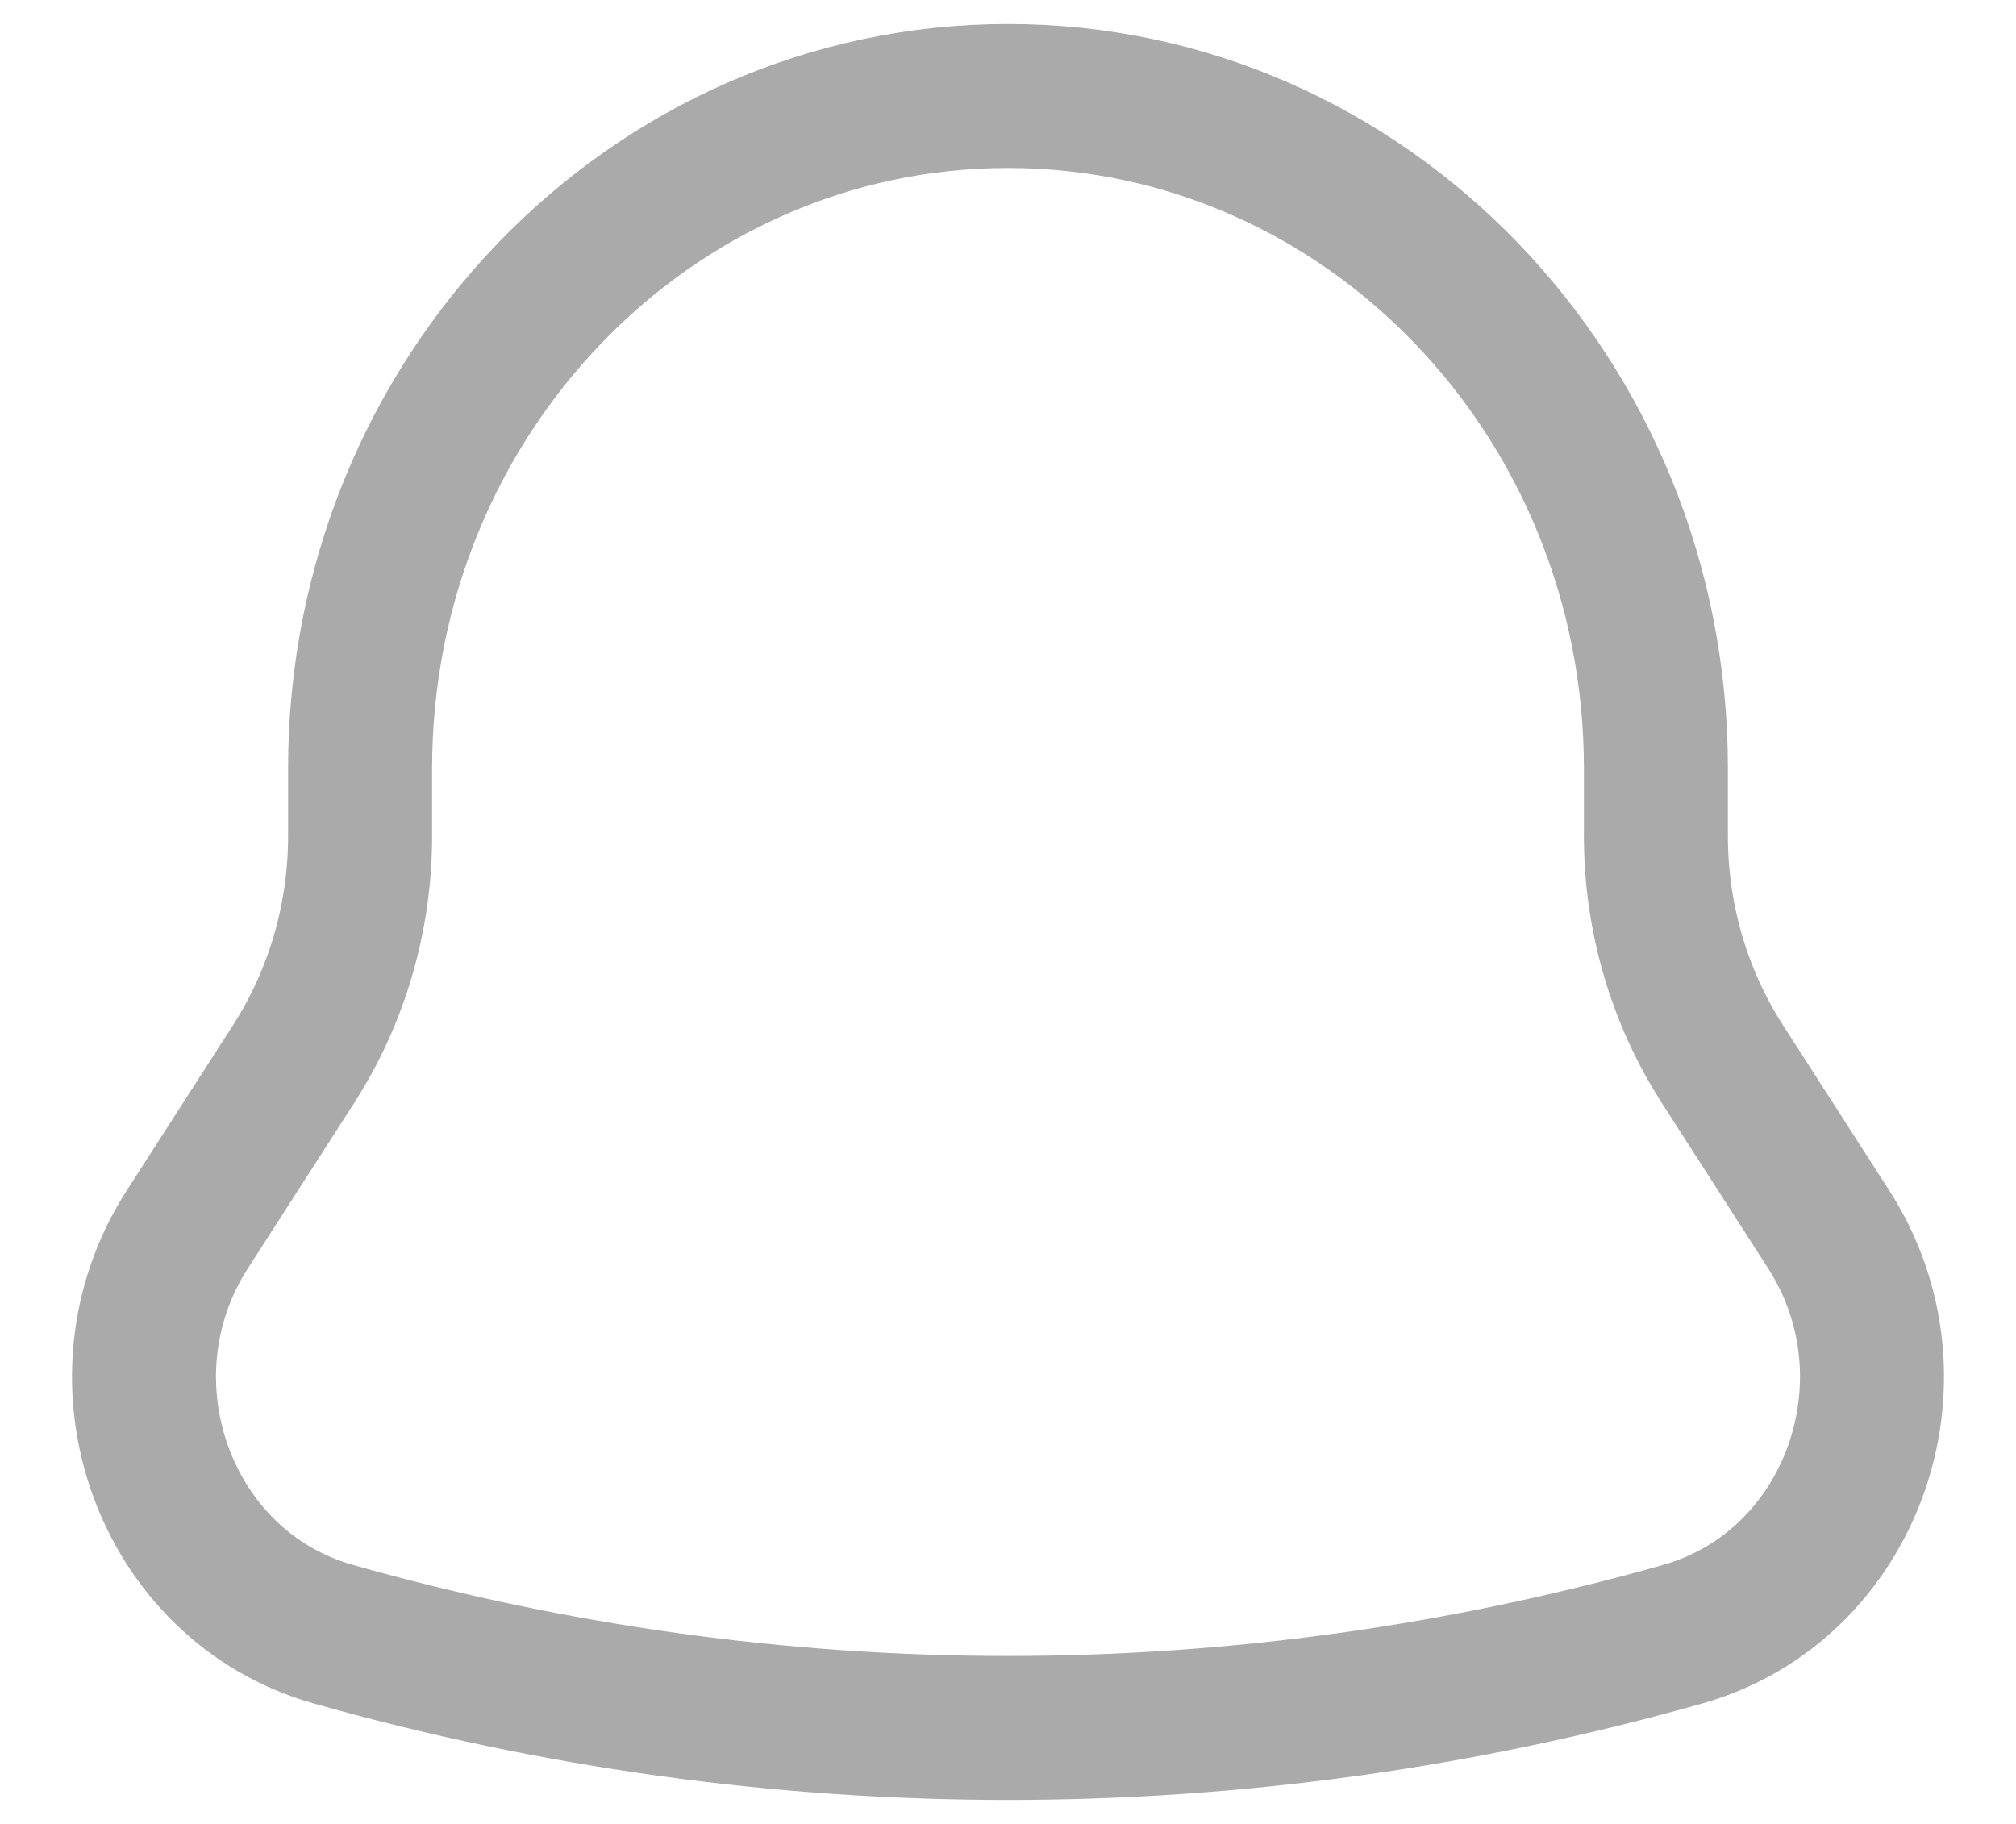
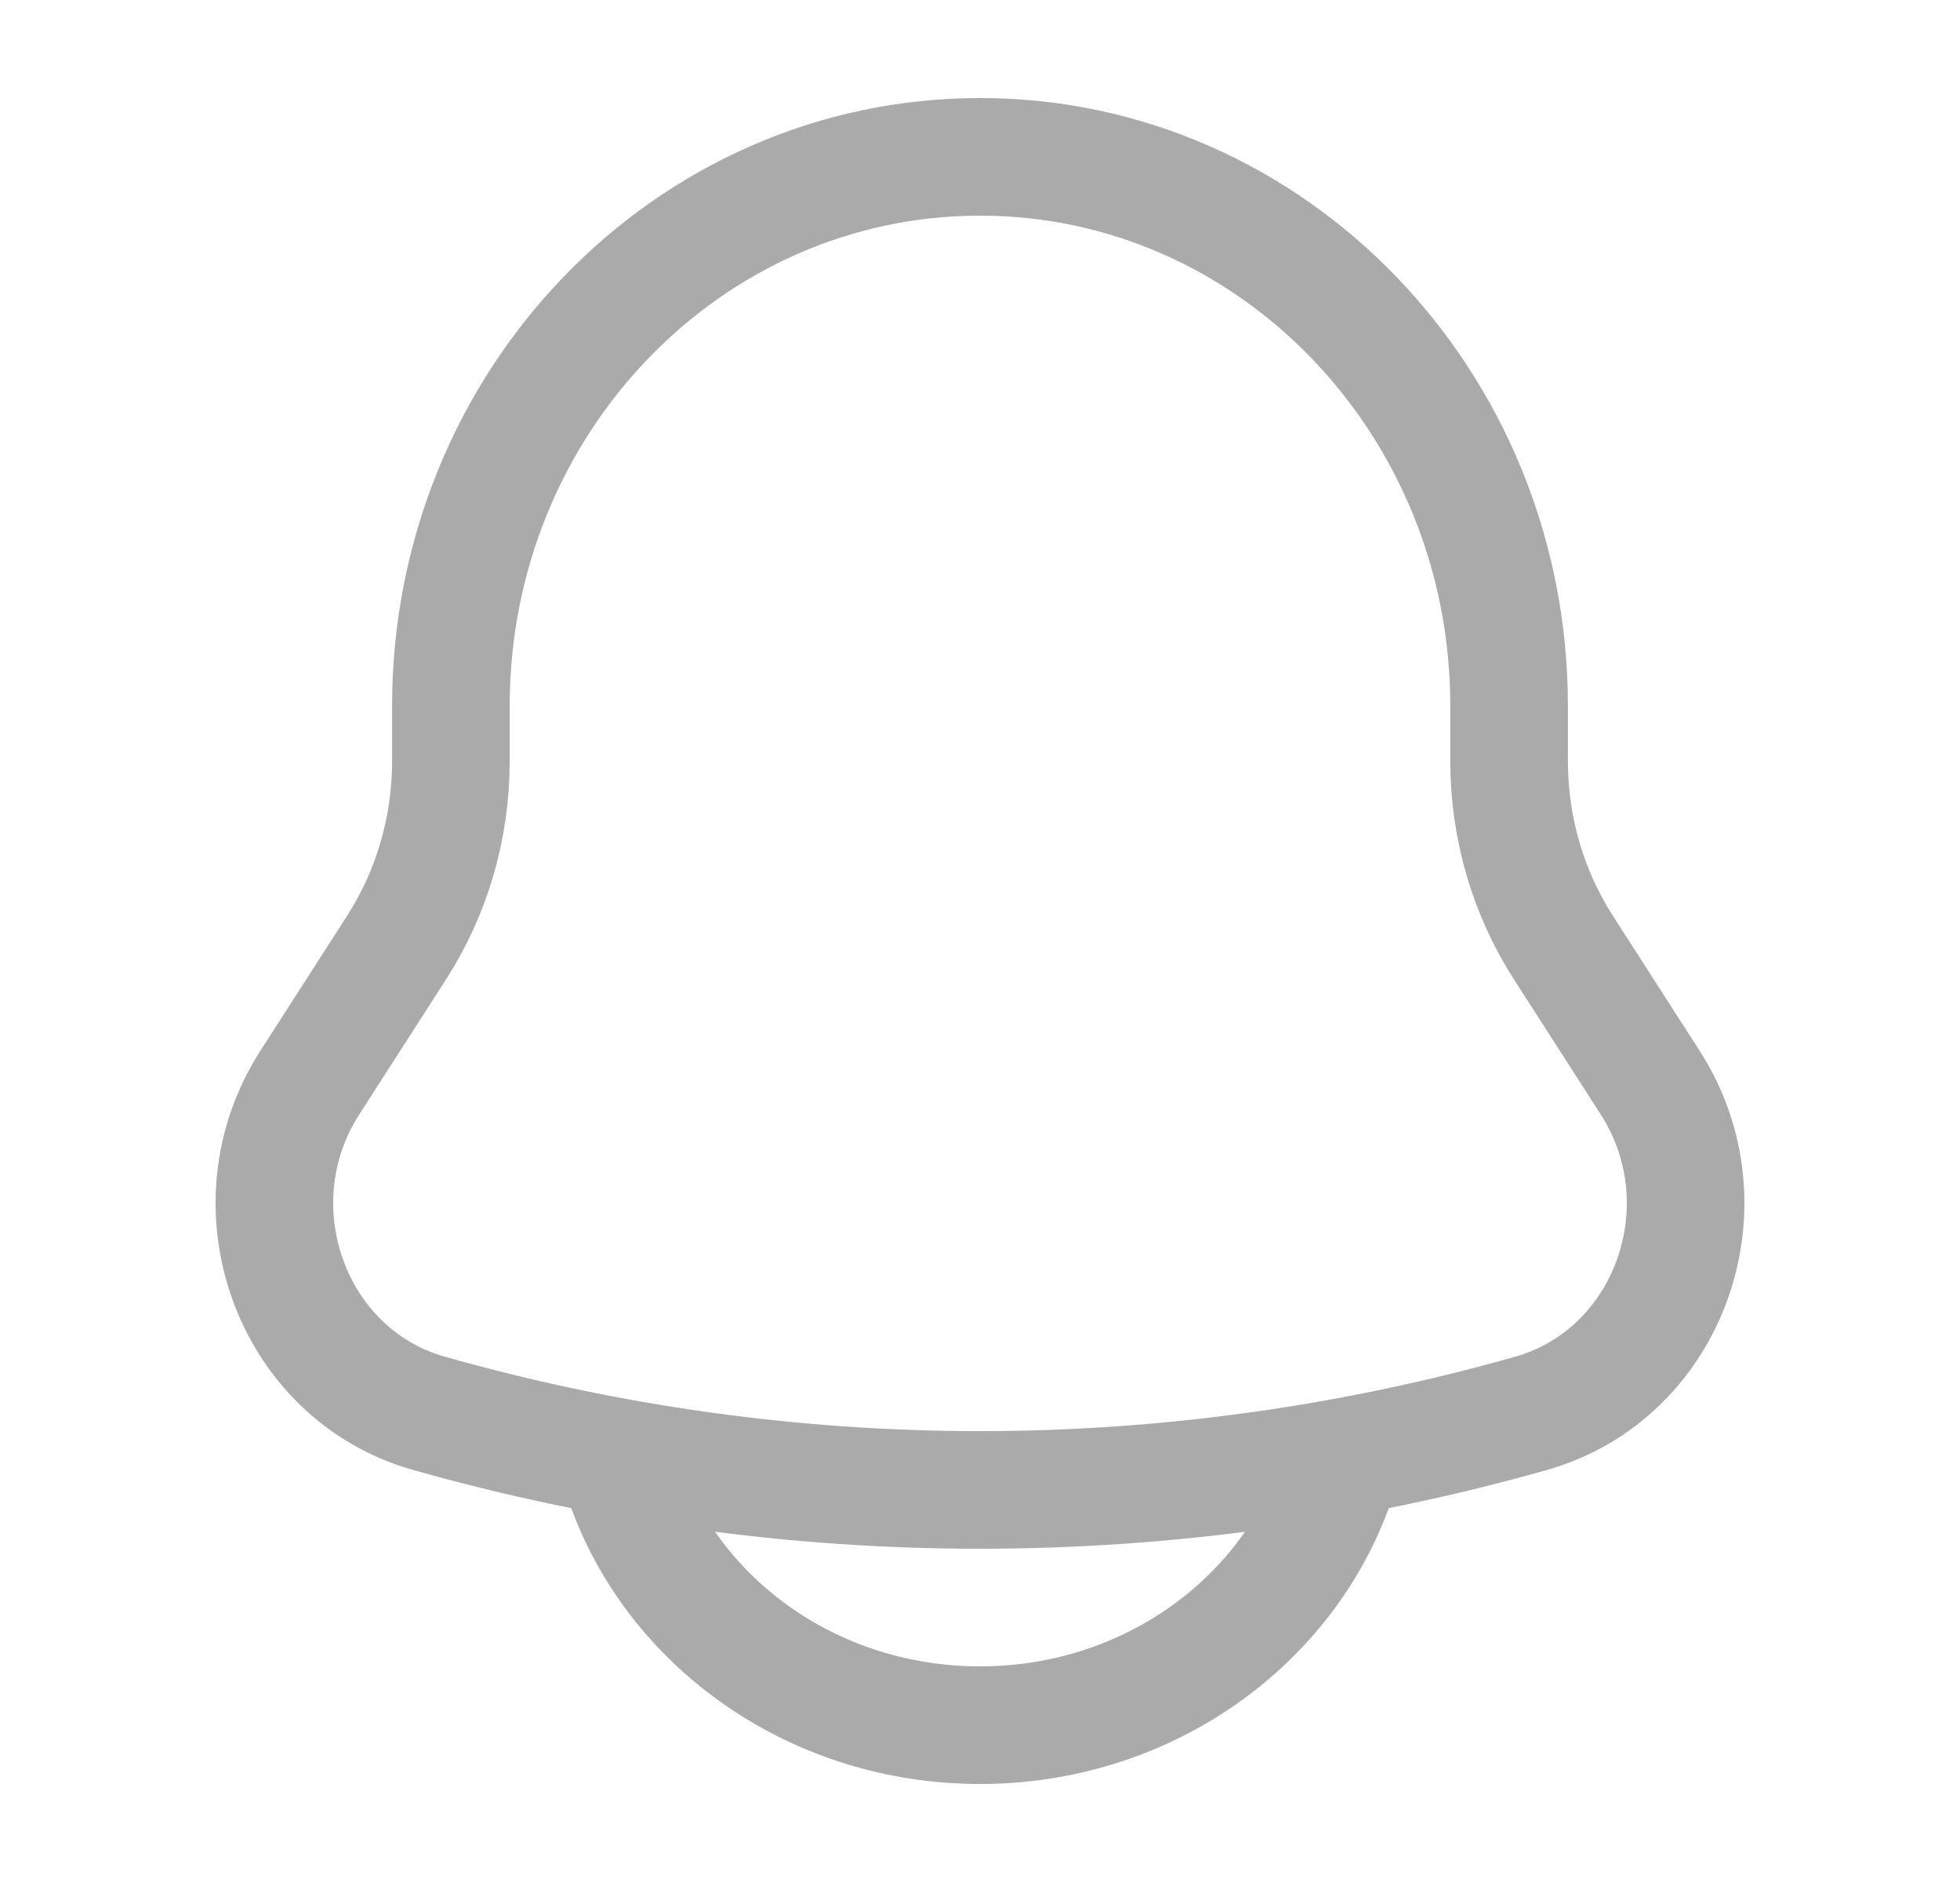
- <svg xmlns="http://www.w3.org/2000/svg" width="21" height="19" viewBox="0 0 21 19" fill="none">
-   <path d="M17.249 8.71V8.005C17.249 4.136 14.227 1 10.5 1C6.773 1 3.751 4.136 3.751 8.005V8.71C3.751 9.555 3.51 10.382 3.058 11.085L1.95 12.809C0.939 14.384 1.711 16.525 3.47 17.023C8.073 18.326 12.927 18.326 17.53 17.023C19.289 16.525 20.061 14.384 19.05 12.809L17.942 11.085C17.49 10.382 17.249 9.555 17.249 8.71Z" stroke="#AAAAAA" stroke-width="1.5" />
+ <svg xmlns="http://www.w3.org/2000/svg" width="25" height="24" viewBox="0 0 25 24" fill="none">
+   <path d="M19.249 9.71V9.005C19.249 5.136 16.227 2 12.5 2C8.773 2 5.751 5.136 5.751 9.005V9.71C5.751 10.555 5.51 11.382 5.058 12.085L3.95 13.809C2.939 15.384 3.711 17.525 5.47 18.023C10.073 19.326 14.927 19.326 19.53 18.023C21.289 17.525 22.061 15.384 21.05 13.809L19.942 12.085C19.49 11.382 19.249 10.555 19.249 9.71Z" stroke="#AAAAAA" stroke-width="1.5" />
+   <path d="M8 19C8.655 20.748 10.422 22 12.5 22C14.578 22 16.345 20.748 17 19" stroke="#AAAAAA" stroke-width="1.5" stroke-linecap="round" />
</svg>
